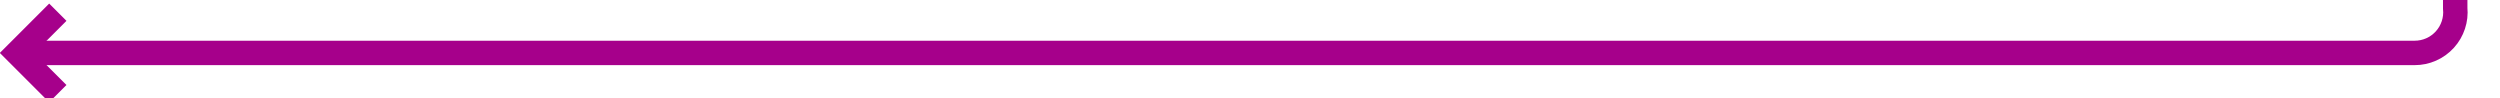
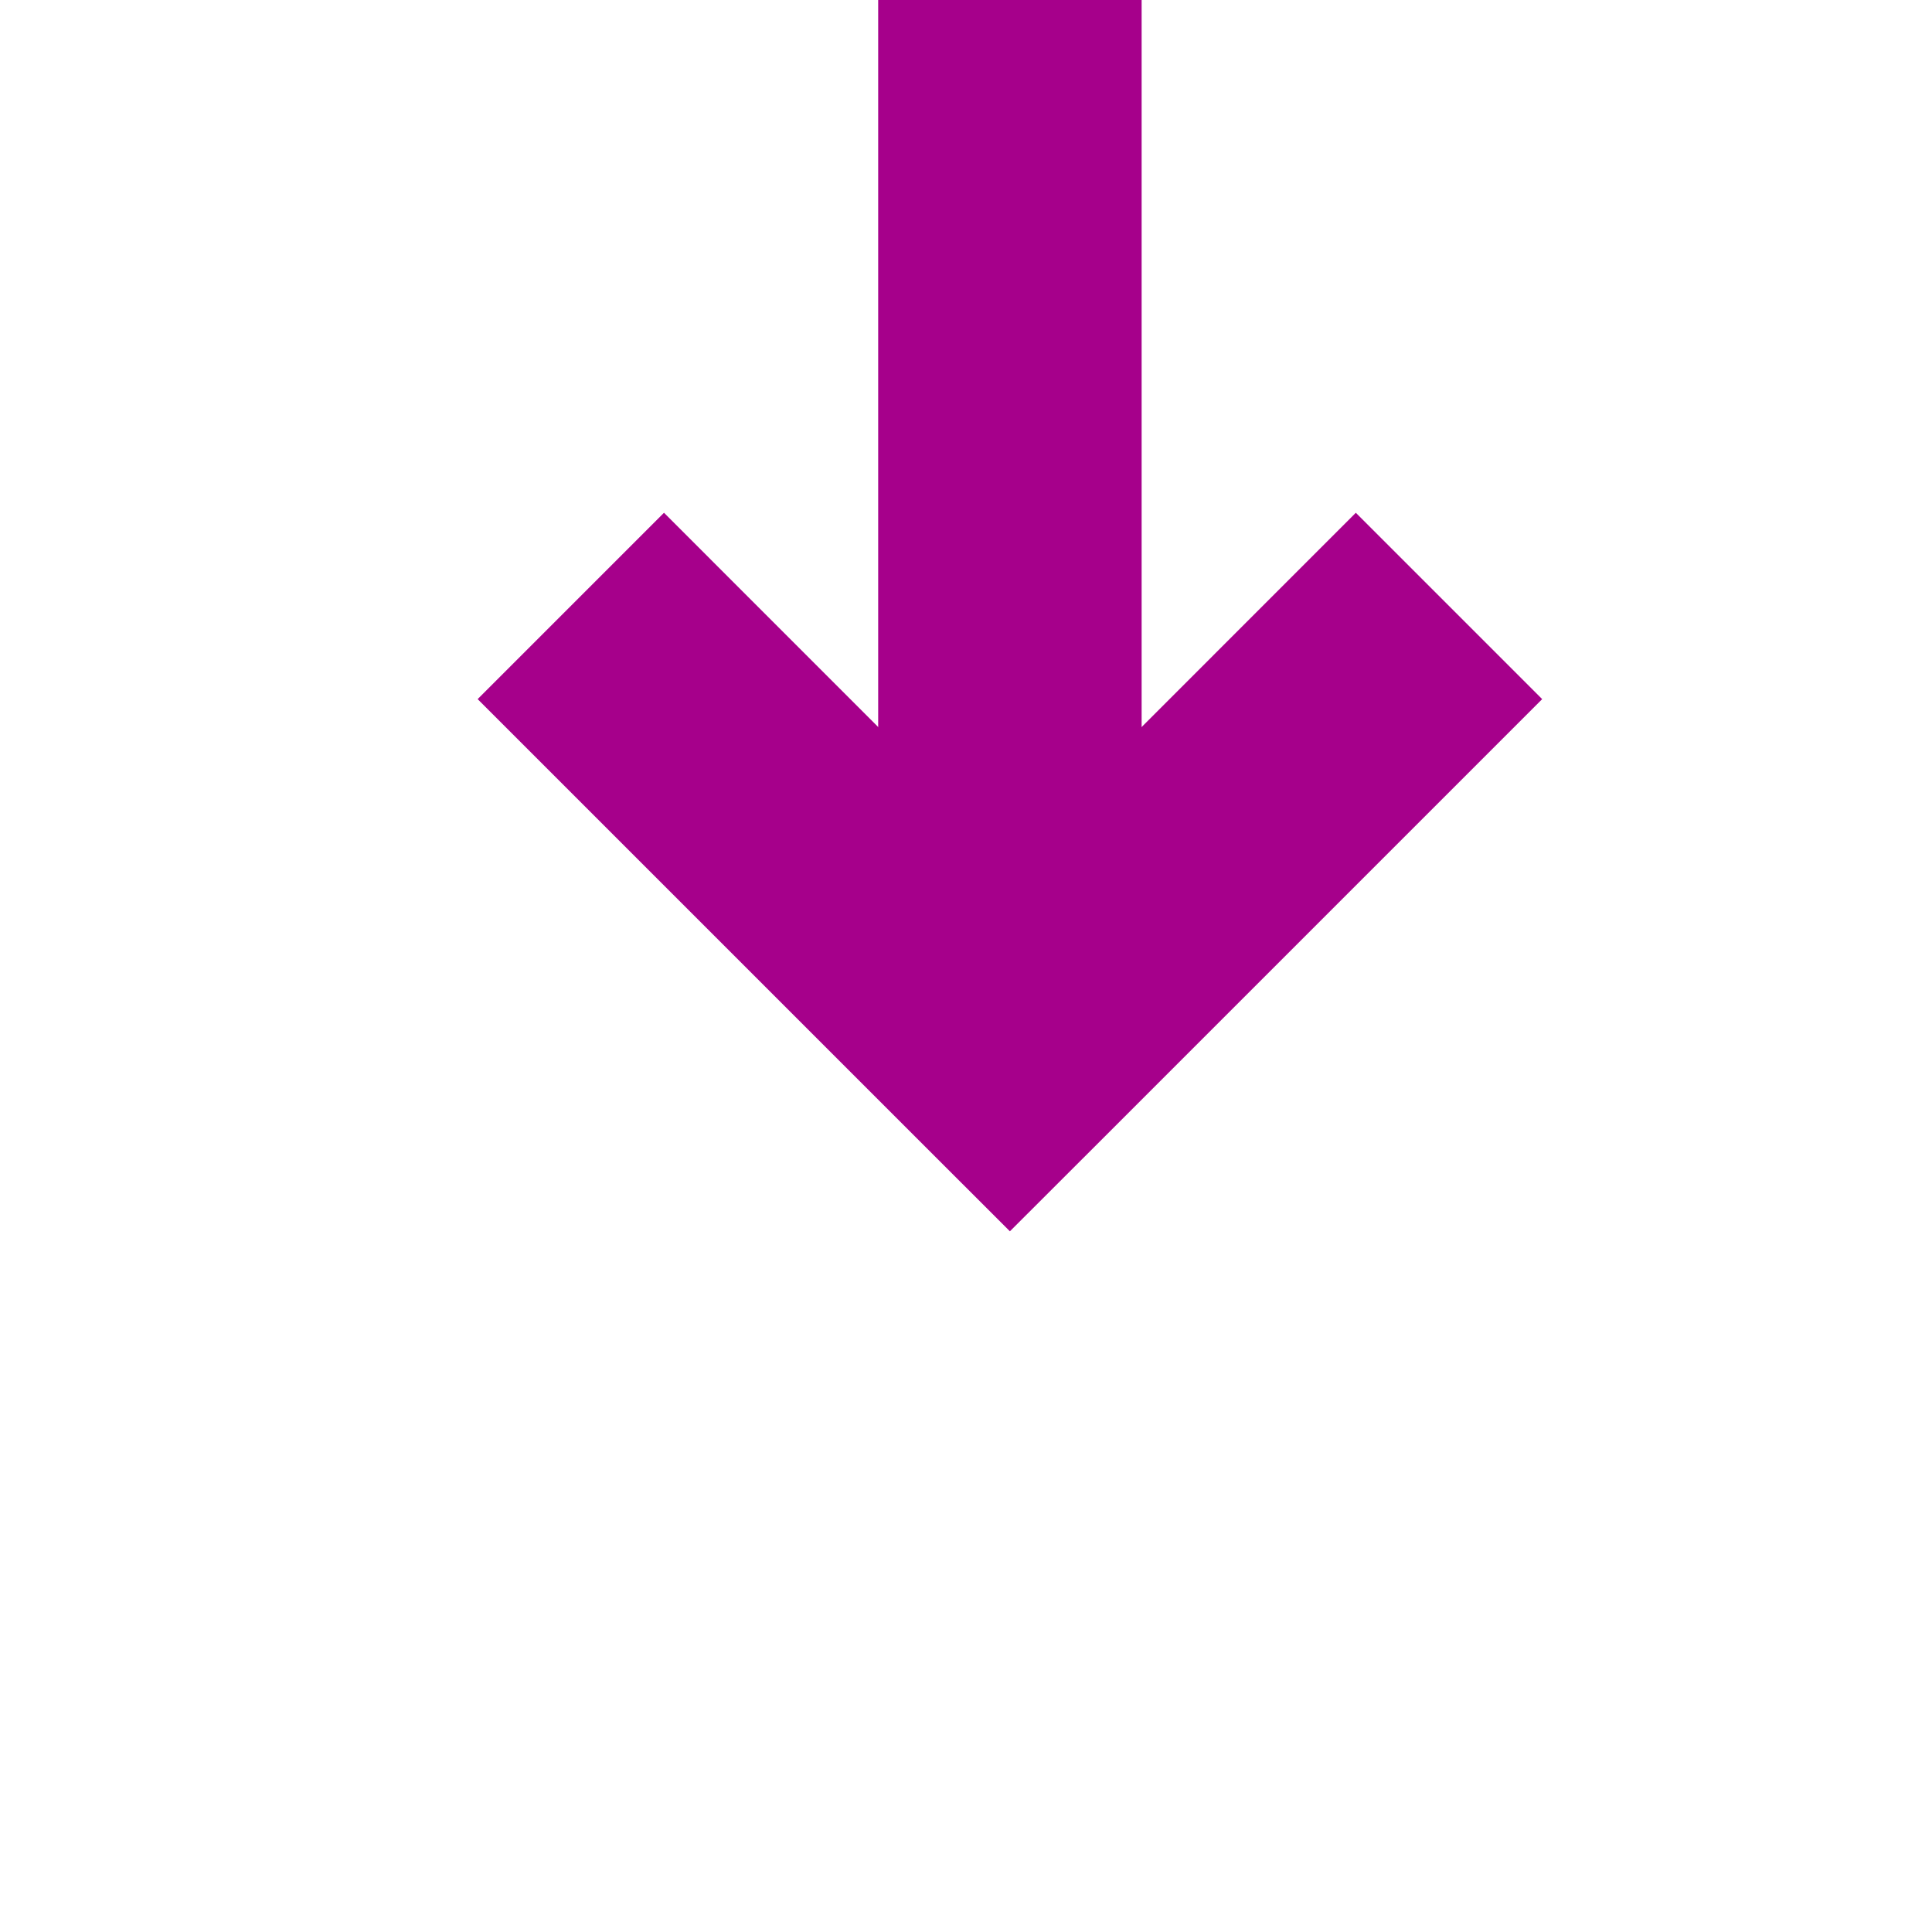
- <svg xmlns="http://www.w3.org/2000/svg" version="1.1" width="307px" height="12px" preserveAspectRatio="xMinYMid meet" viewBox="2404 1531  307 10">
-   <path d="M 2705.5 1524  L 2705.5 1531  A 5 5 0 0 1 2700.5 1536.5 L 2407 1536.5  " stroke-width="3" stroke="#a6008b" fill="none" />
-   <path d="M 2412.161 1540.439  L 2408.221 1536.5  L 2412.161 1532.561  L 2410.039 1530.439  L 2405.039 1535.439  L 2403.979 1536.5  L 2405.039 1537.561  L 2410.039 1542.561  L 2412.161 1540.439  Z " fill-rule="nonzero" fill="#a6008b" stroke="none" />
+ <svg xmlns="http://www.w3.org/2000/svg" version="1.1" width="22px" height="22px" preserveAspectRatio="xMinYMid meet" viewBox="3510 2305  22 20">
+   <path d="M 3521.5 2282  L 3521.5 2315  " stroke-width="3" stroke="#a6008b" fill="none" />
+   <path d="M 3525.439 2309.839  L 3521.5 2313.779  L 3517.561 2309.839  L 3515.439 2311.961  L 3520.439 2316.961  L 3521.5 2318.021  L 3522.561 2316.961  L 3527.561 2311.961  L 3525.439 2309.839  Z " fill-rule="nonzero" fill="#a6008b" stroke="none" />
</svg>
